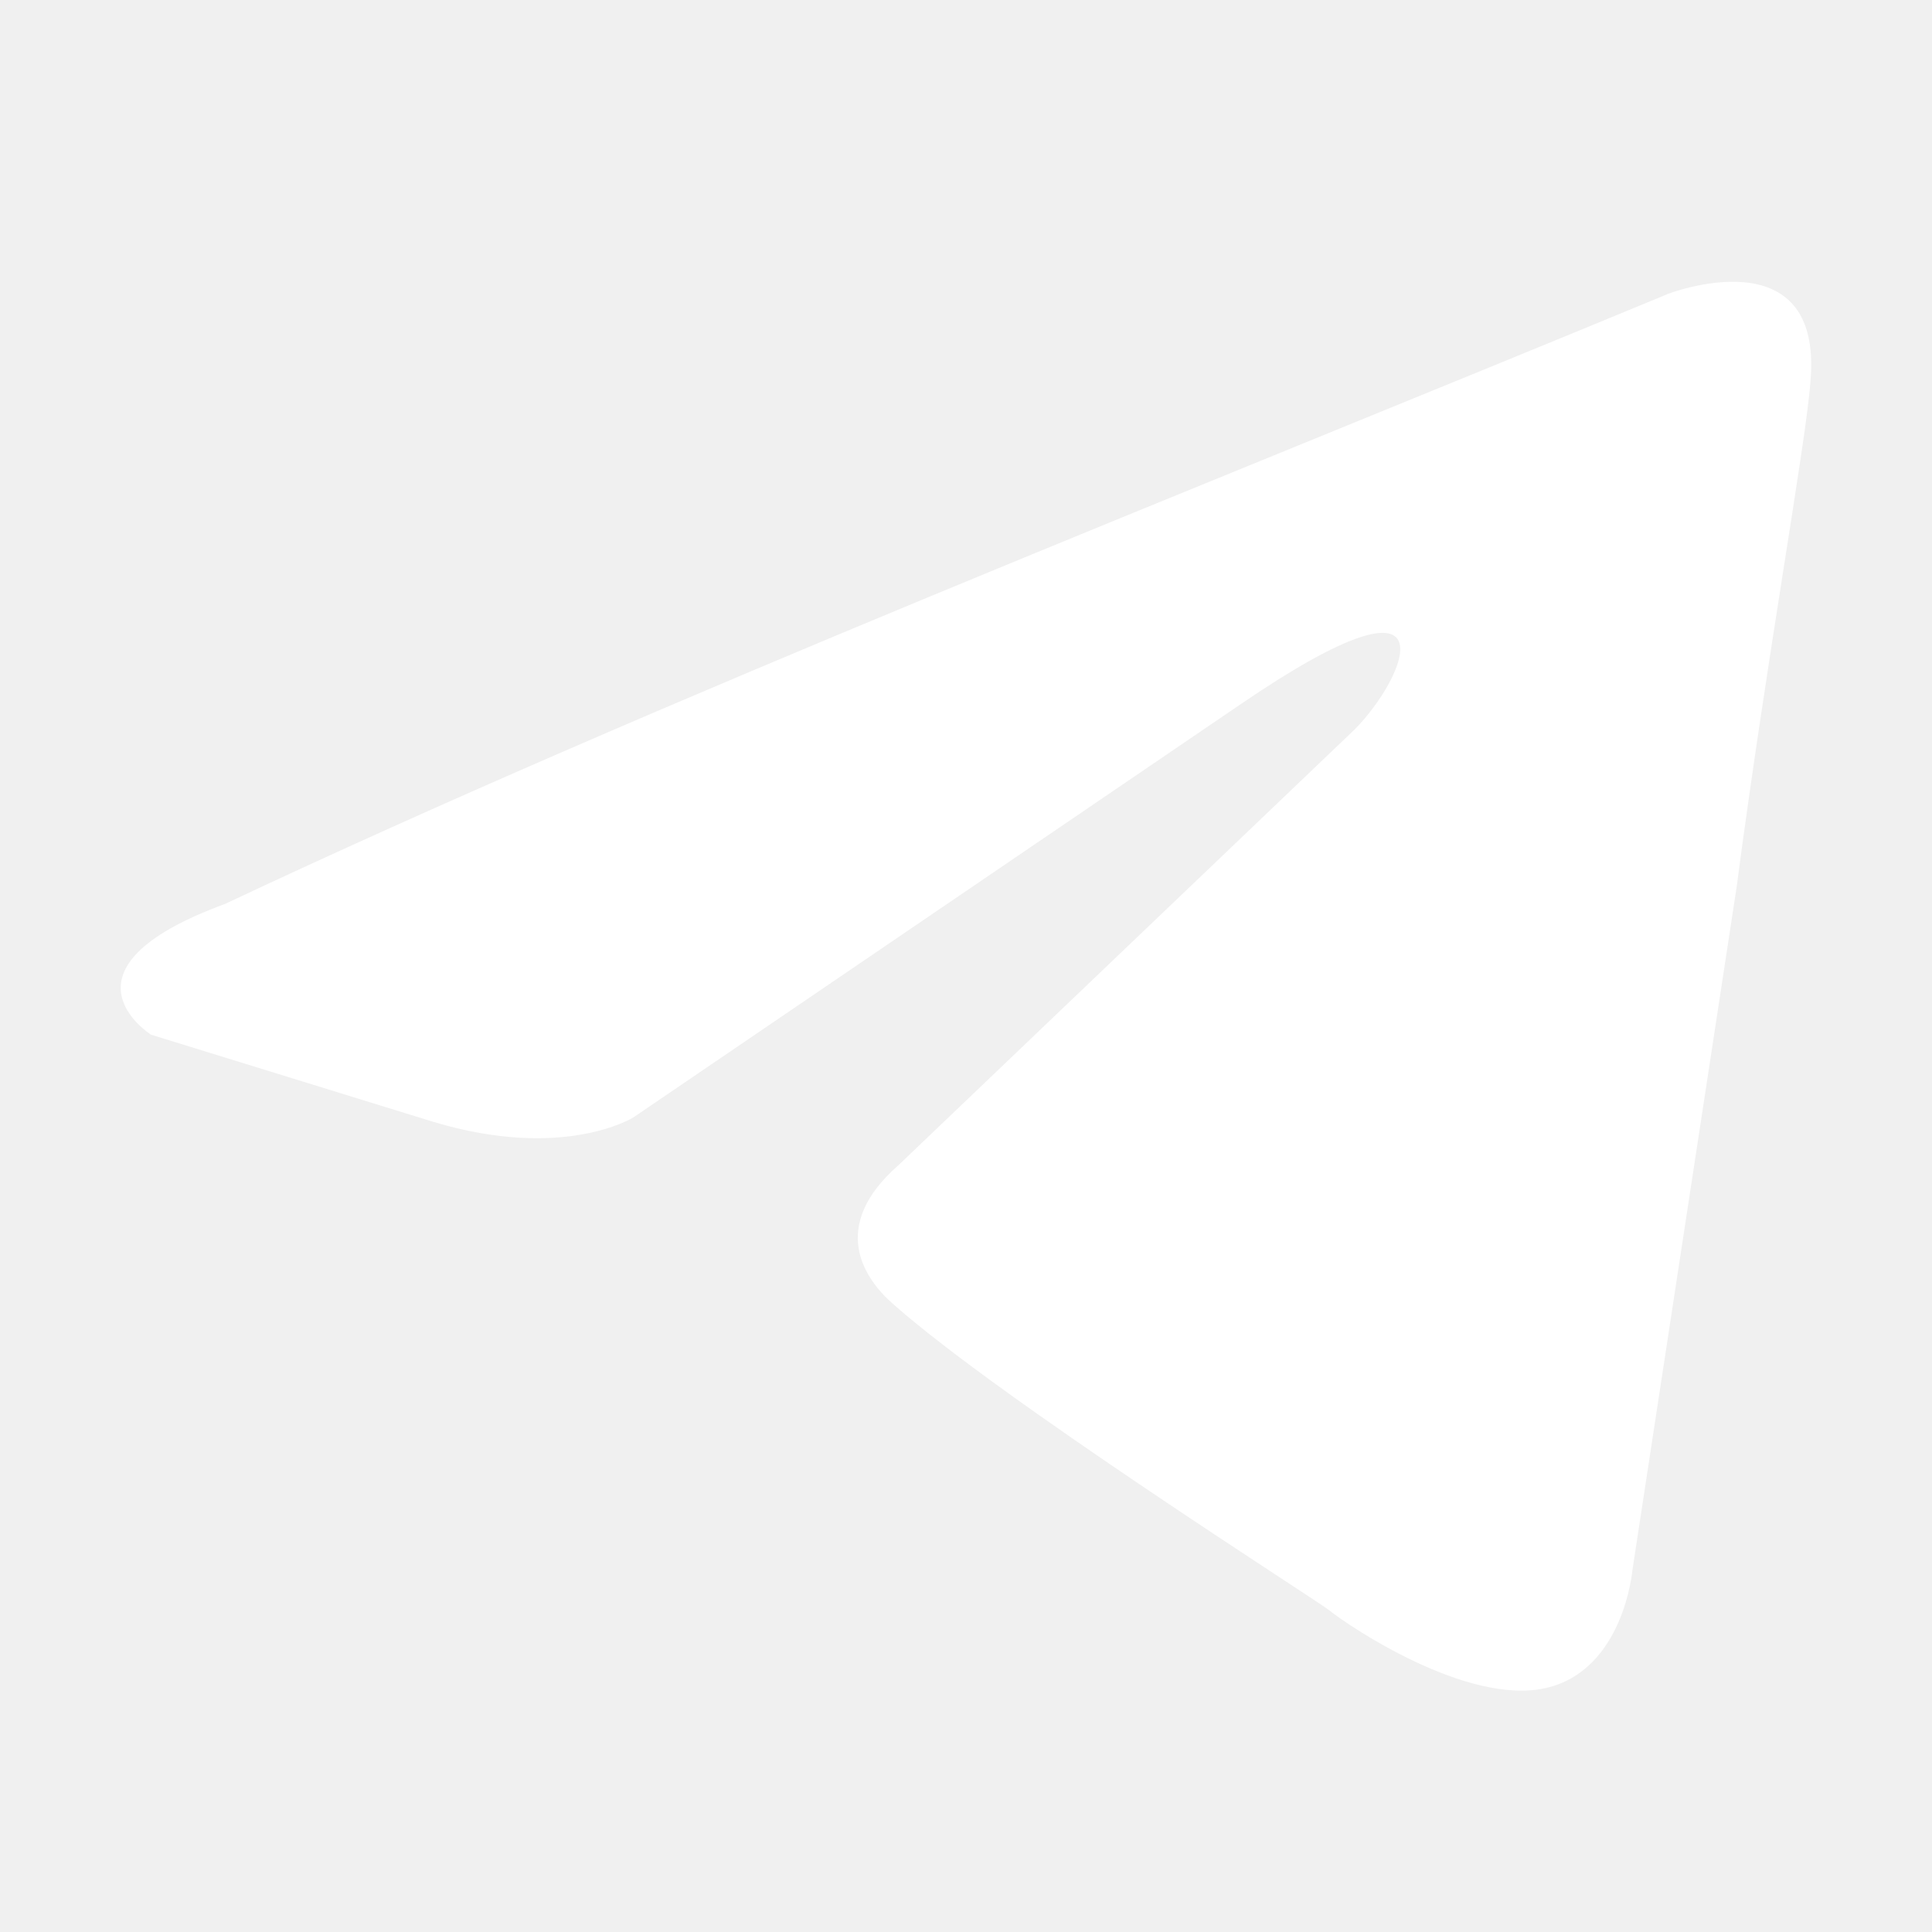
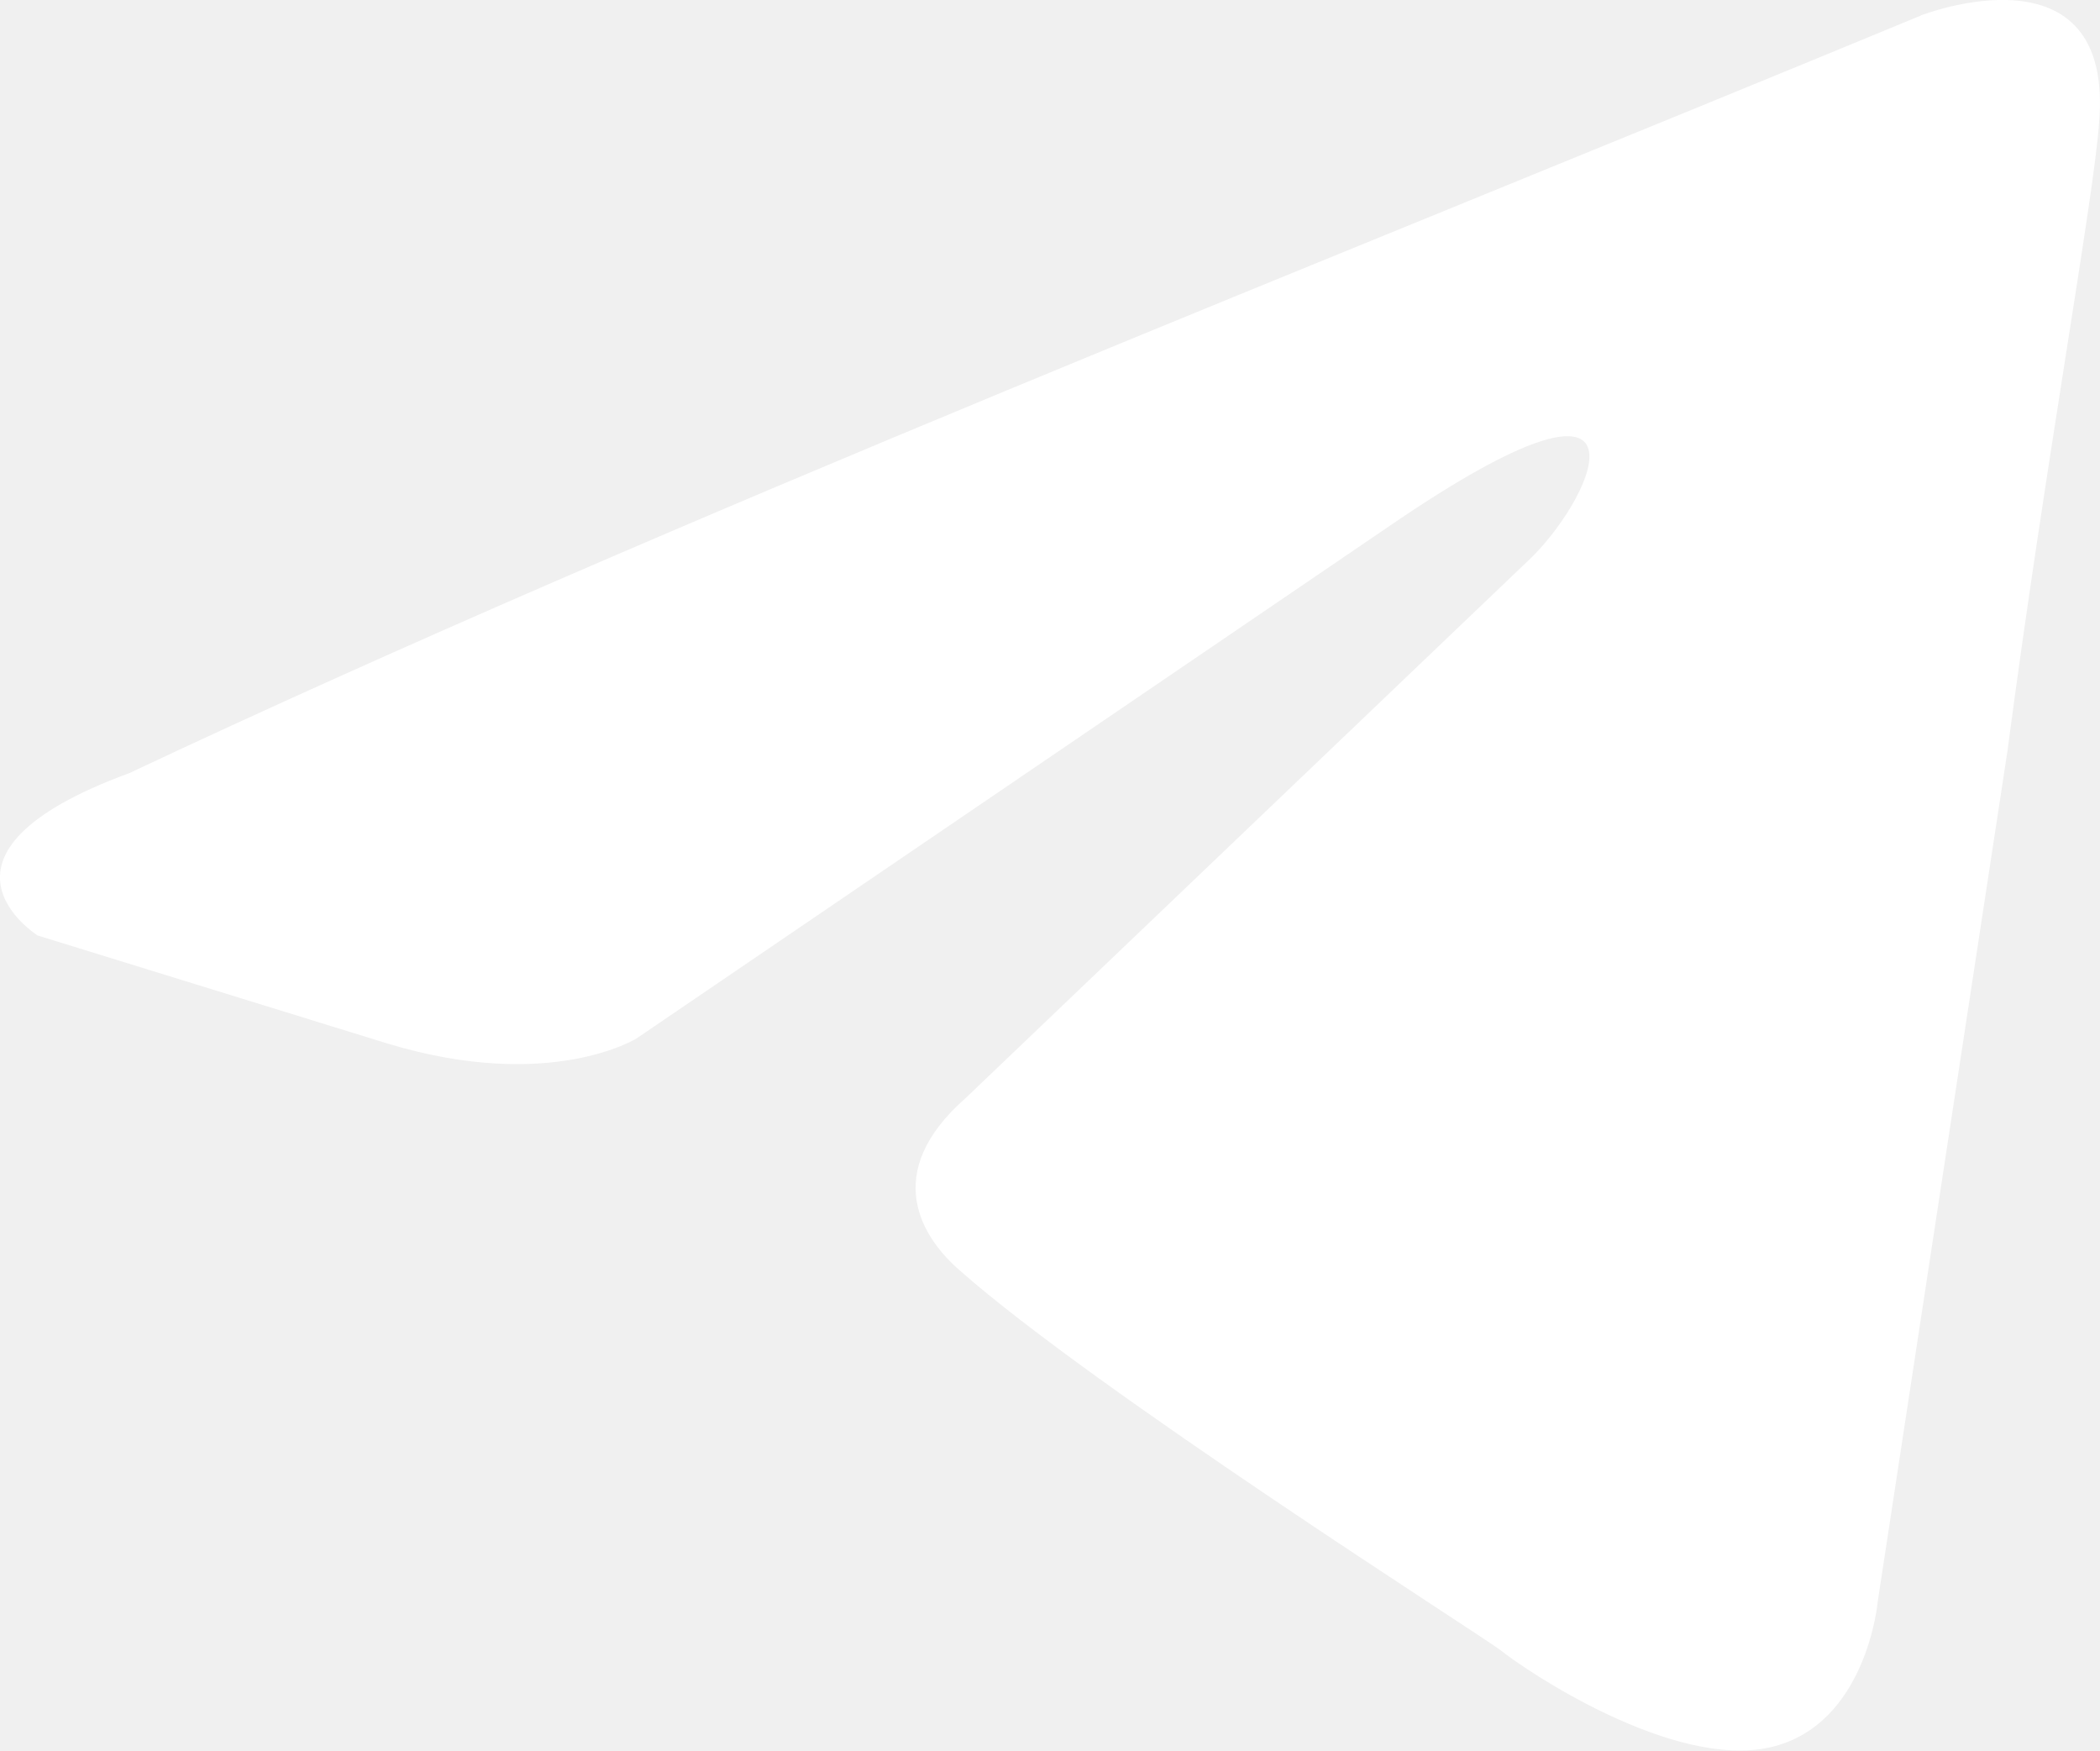
- <svg xmlns="http://www.w3.org/2000/svg" width="22" height="22" fill="none" version="1.1" id="svg499">
+ <svg xmlns="http://www.w3.org/2000/svg" width="19.25" height="16.043" fill="none" version="1.1" id="svg499">
  <defs id="defs503" />
-   <path fill="#fff" d="M18.984 3.35s1.78-.694 1.632.993c-.05.694-.494 3.124-.84 5.753l-1.188 7.787s-.099 1.14-.99 1.34c-.89.198-2.225-.695-2.472-.894-.198-.149-3.71-2.38-4.947-3.472-.346-.297-.742-.892.05-1.587l5.193-4.96c.594-.595 1.188-1.983-1.286-.297l-6.925 4.712s-.791.496-2.275.05l-3.216-.993s-1.187-.744.841-1.488c4.947-2.33 11.031-4.711 16.423-6.943Z" id="path497" />
+   <path fill="#fff" d="m 17.609,0.141 c 0,0 1.78,-0.694 1.632,0.993 -0.05,0.694 -0.494,3.124 -0.84,5.753 l -1.188,7.787 c 0,0 -0.099,1.14 -0.99,1.34 -0.89,0.198 -2.225,-0.695 -2.472,-0.894 -0.198,-0.149 -3.71,-2.38 -4.947,-3.472 -0.346,-0.297 -0.742,-0.892 0.05,-1.587 L 14.047,5.101 c 0.594,-0.595 1.188,-1.983 -1.286,-0.297 l -6.925,4.712 c 0,0 -0.791,0.496 -2.275,0.05 l -3.216,-0.993 c 0,0 -1.187,-0.744 0.841,-1.488 4.947,-2.33 11.031,-4.711 16.423,-6.943 z" id="path497" style="fill:#ffffff;fill-opacity:1" />
</svg>
